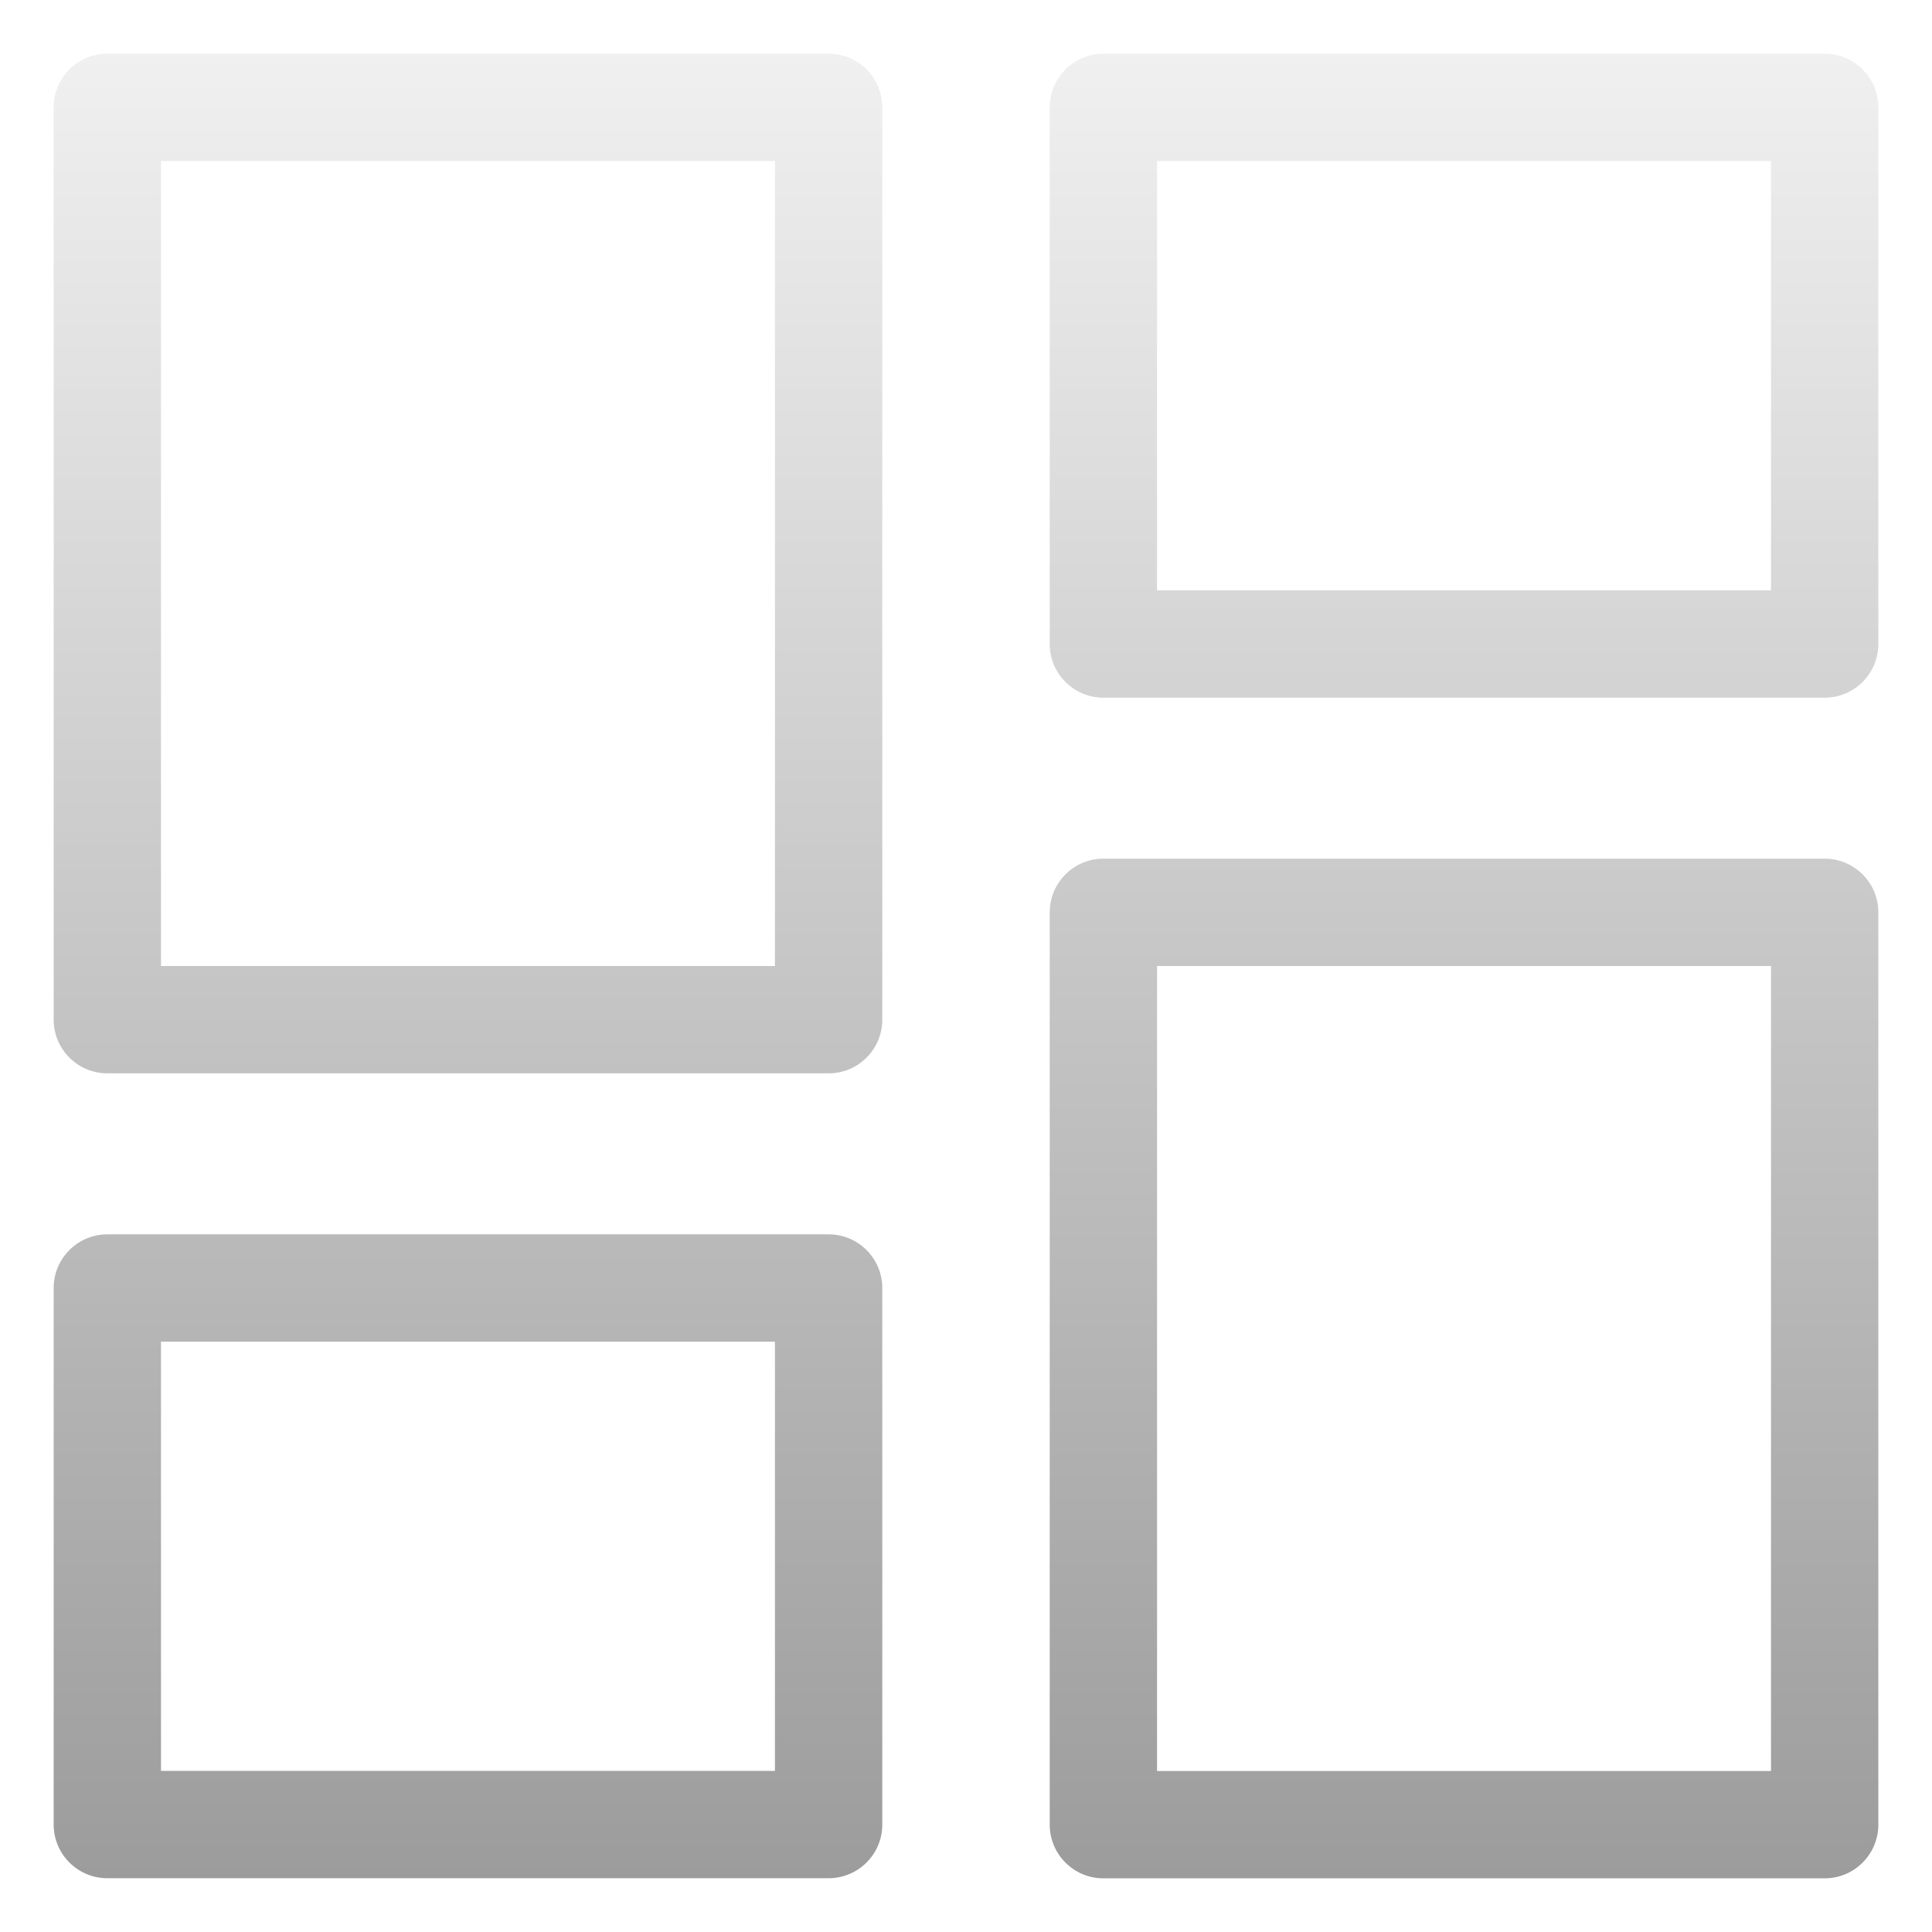
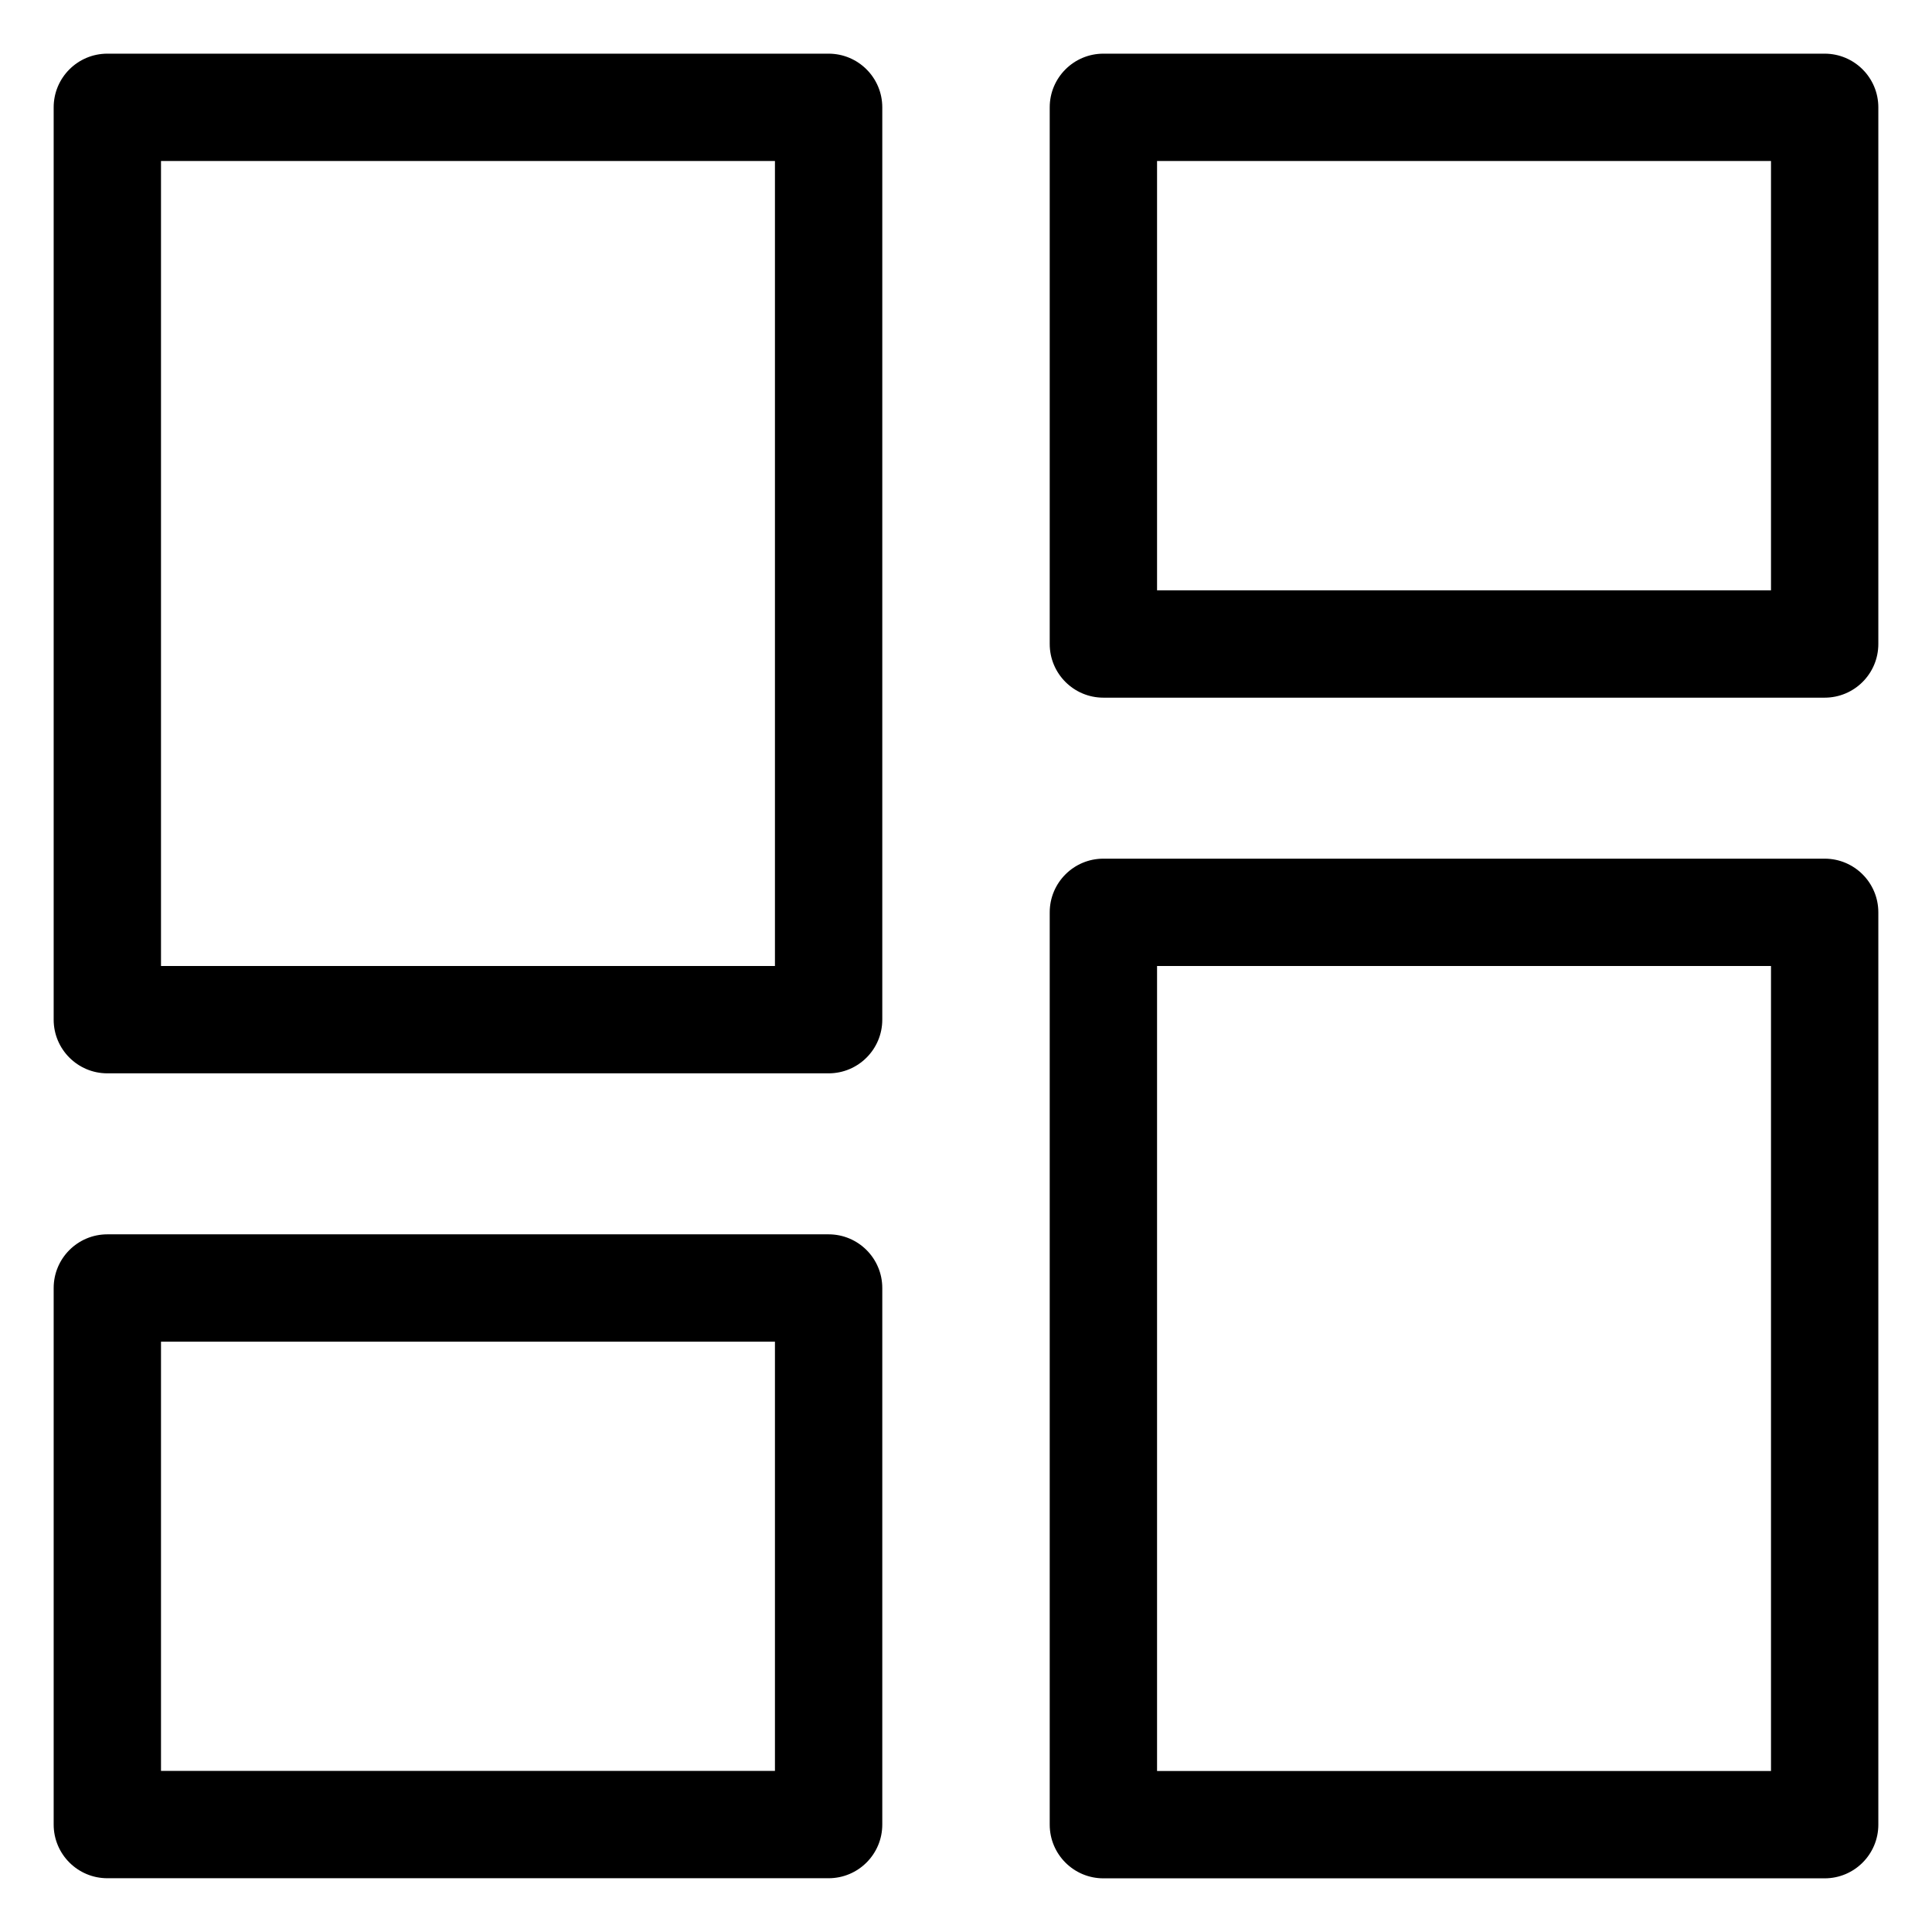
<svg xmlns="http://www.w3.org/2000/svg" viewBox="0 0 18 18" fill="none">
  <g>
    <path fill-rule="evenodd" clip-rule="evenodd" d="M10.28 0.5C10.004 0.5 9.78 0.724 9.78 1V6C9.78 6.276 10.004 6.5 10.28 6.5H17C17.276 6.5 17.5 6.276 17.5 6V1C17.5 0.724 17.276 0.5 17 0.5H10.28ZM10.78 5.5V1.5H16.5V5.5H10.78ZM1 11.5C0.724 11.5 0.5 11.724 0.5 12V16.999C0.5 17.275 0.724 17.499 1 17.499H7.72C7.996 17.499 8.22 17.275 8.22 16.999V12C8.22 11.724 7.996 11.5 7.72 11.5H1ZM1.5 16.499V12.5H7.22V16.499H1.5ZM0.5 1C0.5 0.724 0.724 0.5 1 0.5H7.72C7.996 0.5 8.22 0.724 8.22 1V9.5C8.22 9.776 7.996 10 7.72 10H1C0.724 10 0.5 9.776 0.5 9.5V1ZM1.5 1.5V9H7.22V1.5H1.5ZM10.28 8C10.004 8 9.78 8.224 9.78 8.5V17C9.78 17.276 10.004 17.5 10.28 17.5H17C17.276 17.5 17.5 17.276 17.5 17V8.5C17.5 8.224 17.276 8 17 8H10.28ZM10.78 16.5V9H16.5V16.5H10.78Z" fill="url(#paint0_linear_17614_128262)" />
  </g>
  <defs>
    <linearGradient id="paint0_linear_17614_128262" x1="9" y1="0.5" x2="9" y2="17.5" gradientUnits="userSpaceOnUse">
-       <stop stop-color="#F0F0F0" />
-       <stop offset="1" stop-color="#9C9C9C" />
+       <stop />
+       <stop offset="1" />
    </linearGradient>
  </defs>
</svg>
